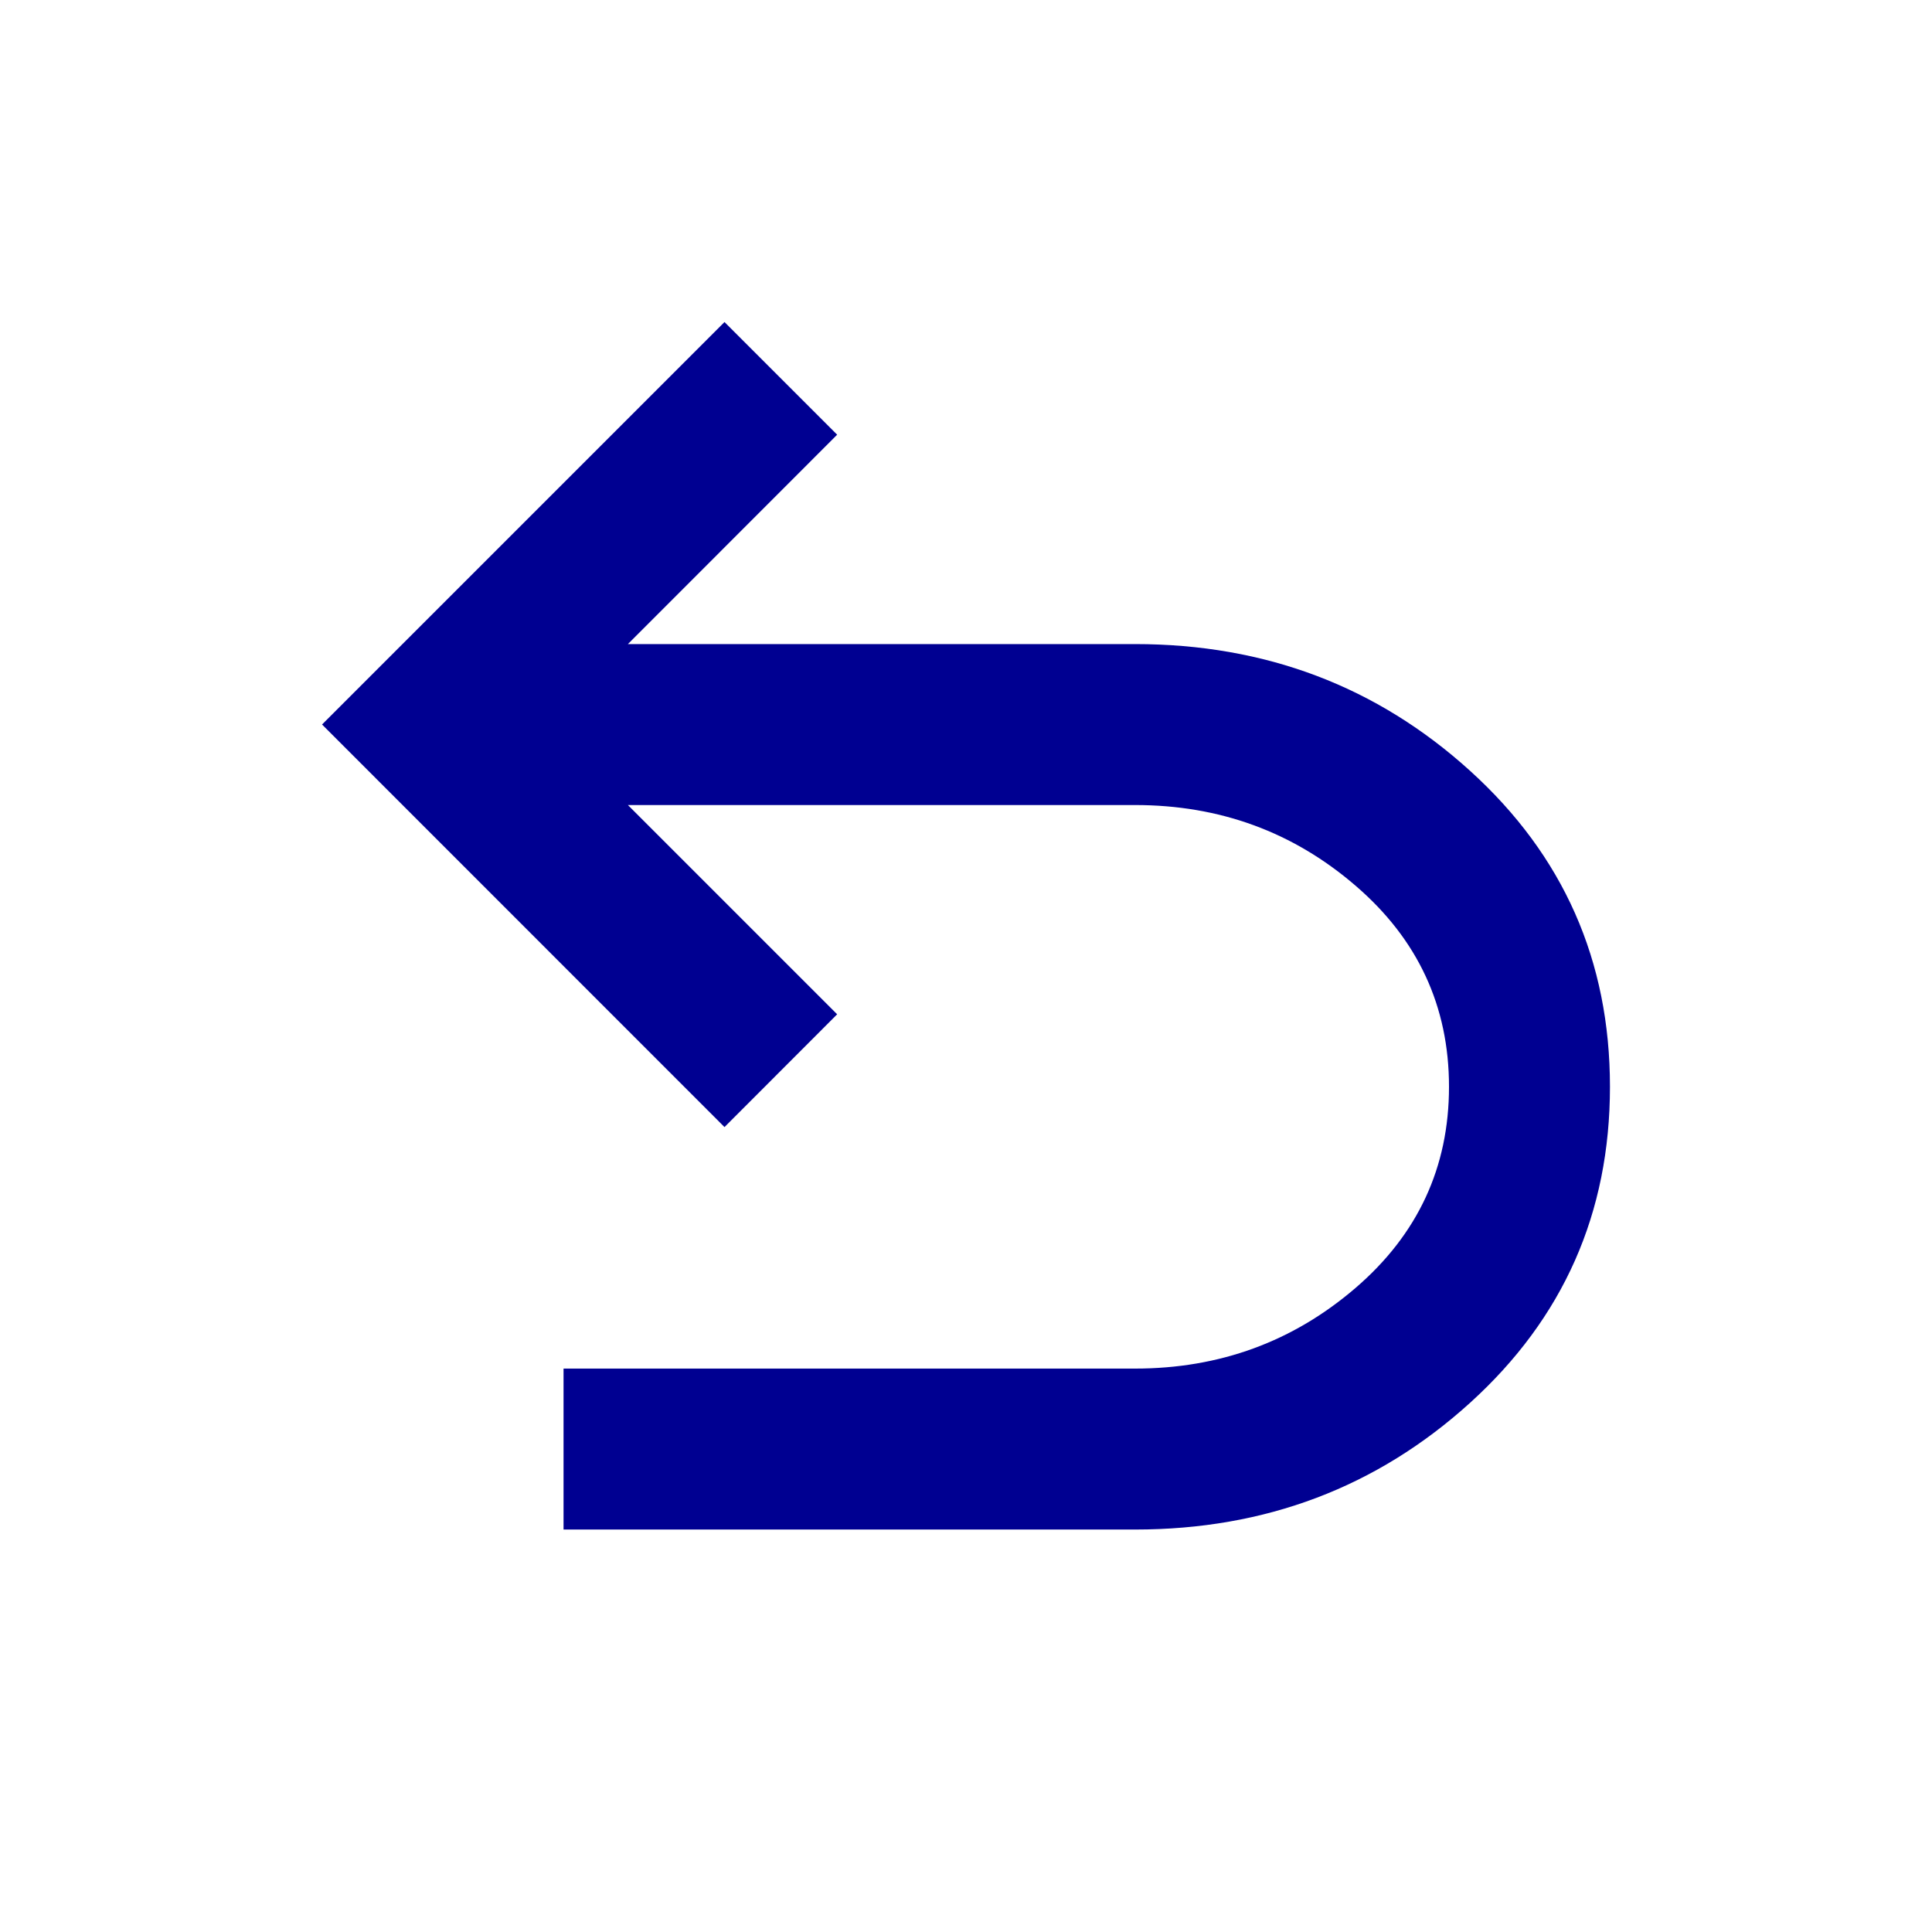
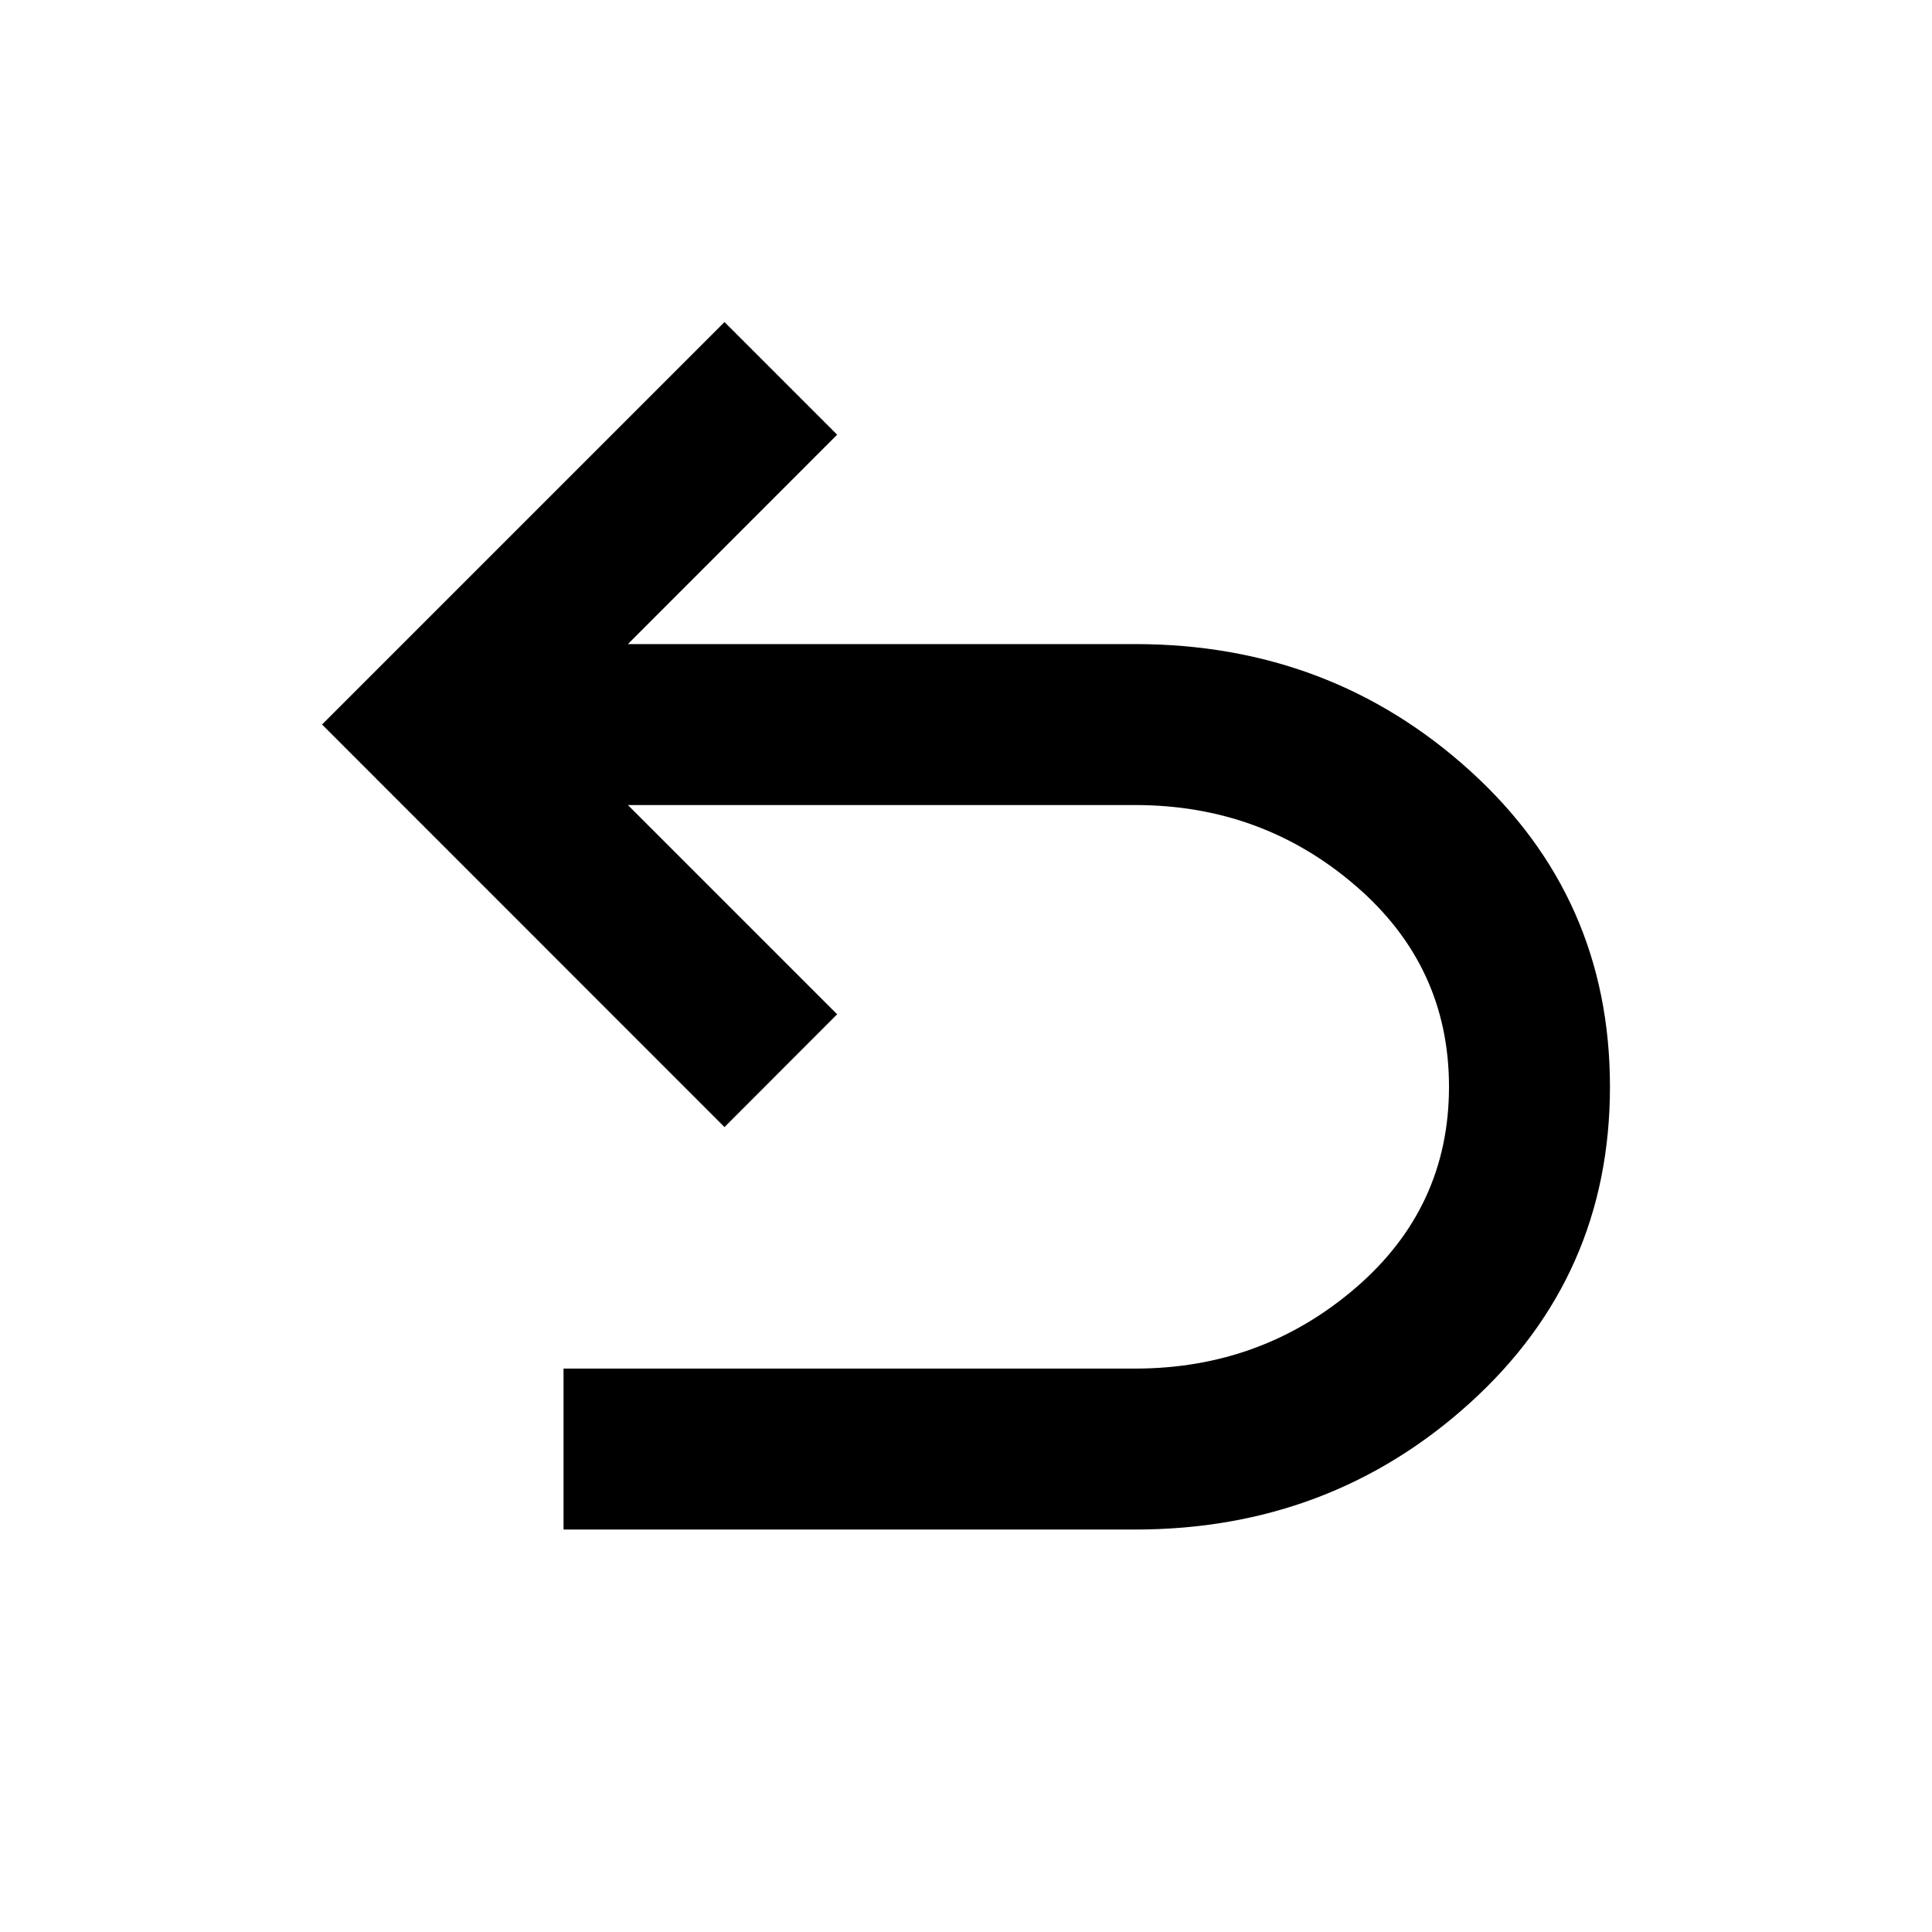
<svg xmlns="http://www.w3.org/2000/svg" width="16" height="16" viewBox="0 0 16 16" fill="none">
  <g id="undo">
-     <path id="v" d="M4.667 12.667V11.334H9.4C10.1 11.334 10.708 11.111 11.225 10.667C11.742 10.223 12 9.667 12 9C12 8.334 11.742 7.778 11.225 7.334C10.708 6.889 10.1 6.667 9.4 6.667H5.2L6.933 8.4L6 9.334L2.667 6L6 2.667L6.933 3.6L5.2 5.334H9.4C10.478 5.334 11.403 5.684 12.175 6.384C12.947 7.084 13.333 7.956 13.333 9C13.333 10.045 12.947 10.917 12.175 11.617C11.403 12.317 10.478 12.667 9.4 12.667H4.667Z" fill="#000091" />
+     <path id="v" d="M4.667 12.667V11.334H9.4C10.1 11.334 10.708 11.111 11.225 10.667C11.742 10.223 12 9.667 12 9C12 8.334 11.742 7.778 11.225 7.334C10.708 6.889 10.1 6.667 9.4 6.667H5.2L6.933 8.4L6 9.334L2.667 6L6 2.667L6.933 3.6L5.2 5.334H9.4C10.478 5.334 11.403 5.684 12.175 6.384C12.947 7.084 13.333 7.956 13.333 9C13.333 10.045 12.947 10.917 12.175 11.617C11.403 12.317 10.478 12.667 9.4 12.667H4.667Z" fill="currentColor" />
  </g>
</svg>
